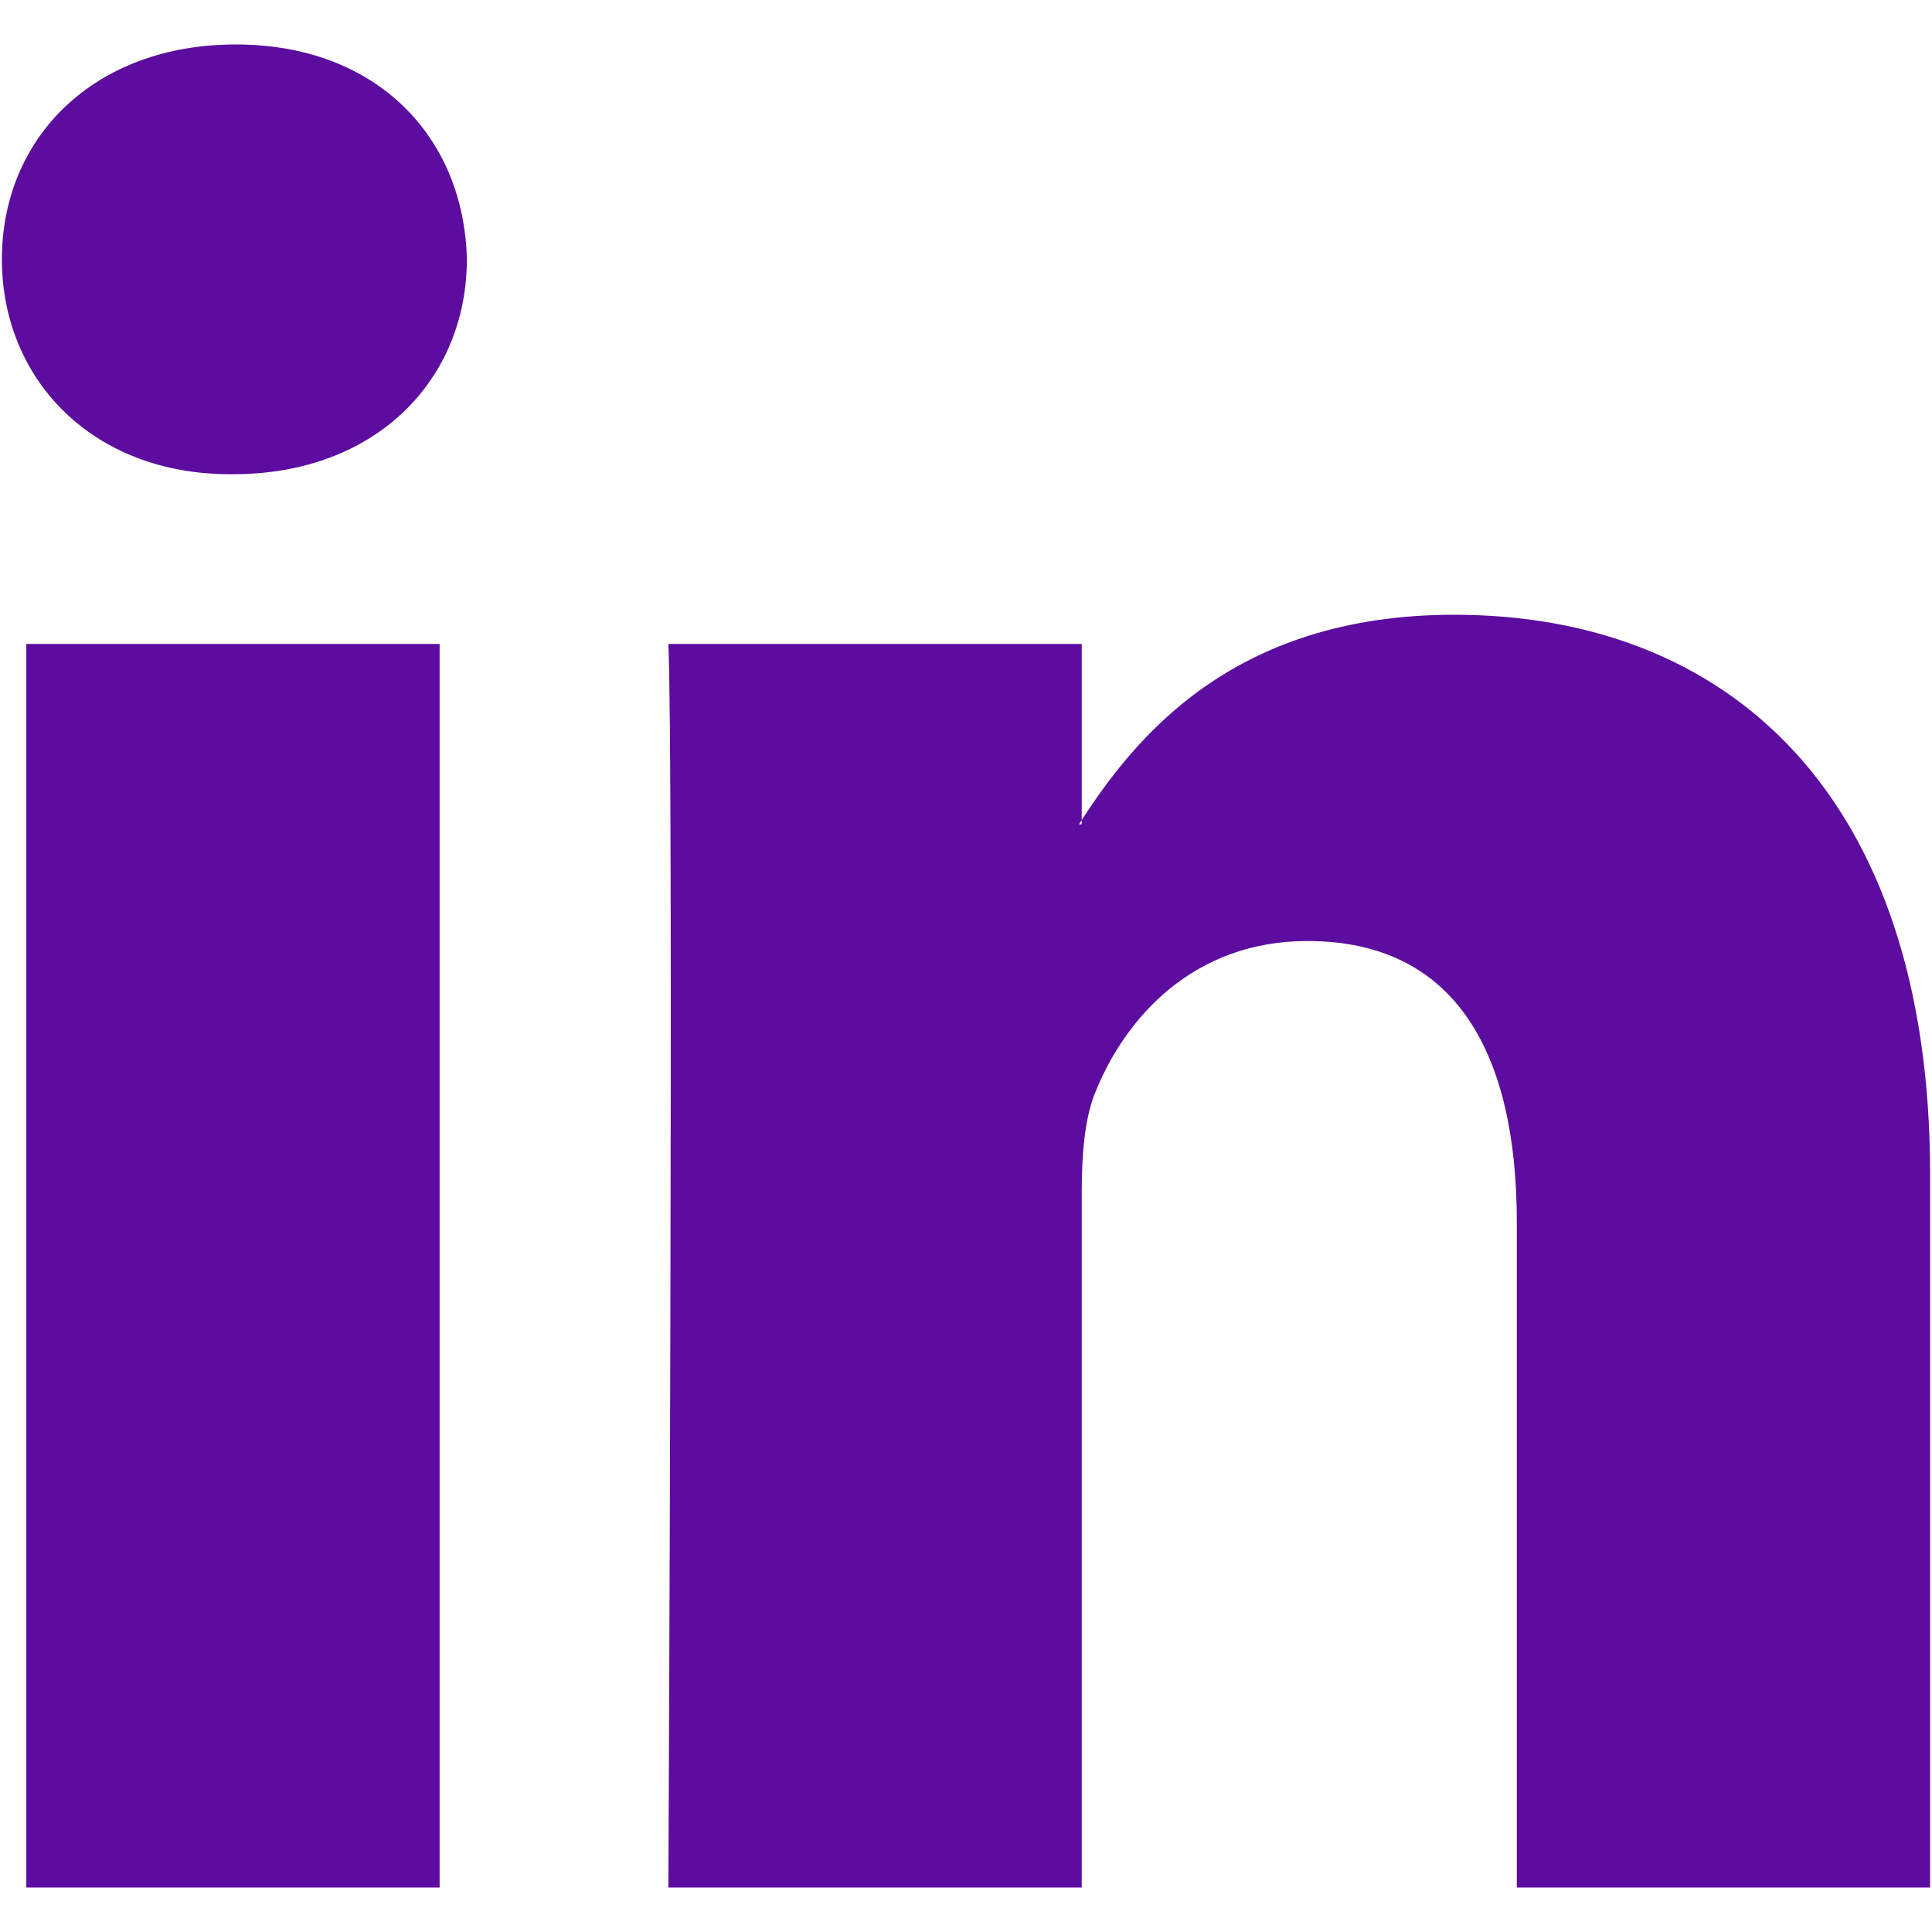
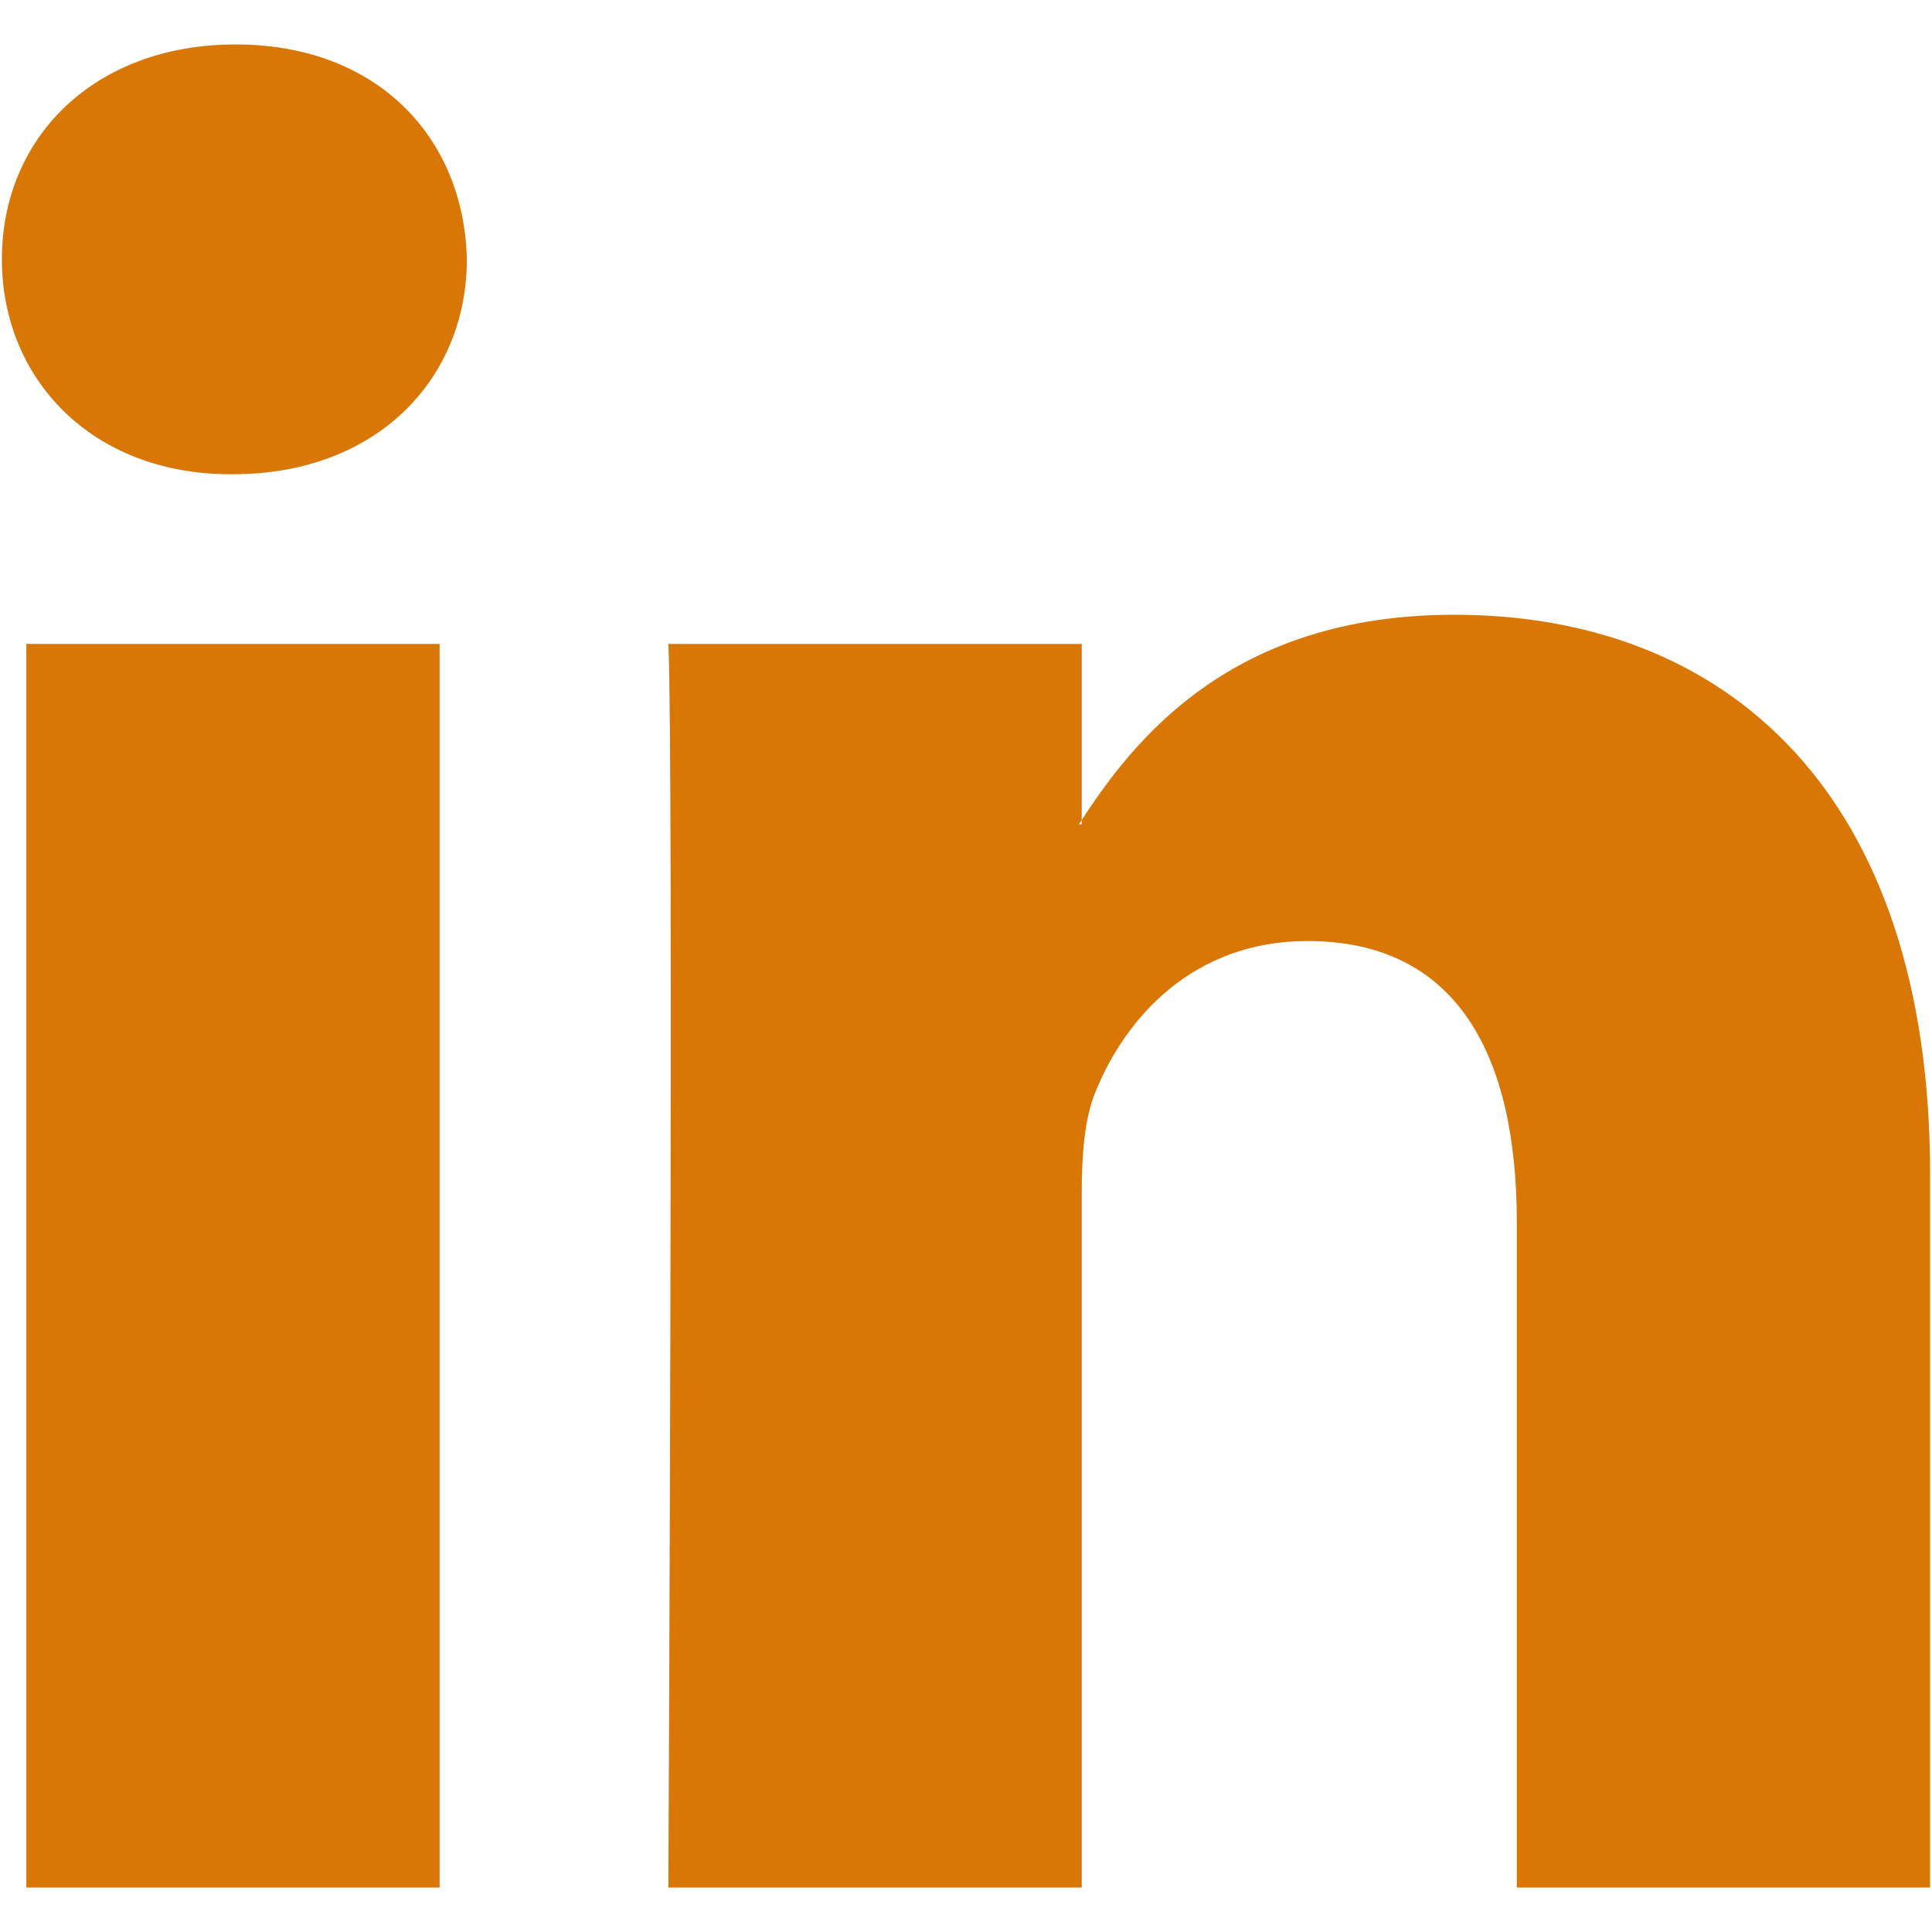
- <svg xmlns="http://www.w3.org/2000/svg" fill="#5c0d9f" version="1.1" width="800px" height="800px" viewBox="0 0 512 512" xml:space="preserve">
+ <svg xmlns="http://www.w3.org/2000/svg" fill="#d97706" version="1.1" width="800px" height="800px" viewBox="0 0 512 512" xml:space="preserve">
  <g id="7935ec95c421cee6d86eb22ecd125aef">
    <path style="display: inline; fill-rule: evenodd; clip-rule: evenodd;" d="M116.504,500.219V170.654H6.975v329.564H116.504   L116.504,500.219z M61.751,125.674c38.183,0,61.968-25.328,61.968-56.953c-0.722-32.328-23.785-56.941-61.252-56.941   C24.994,11.781,0.5,36.394,0.5,68.722c0,31.625,23.772,56.953,60.53,56.953H61.751L61.751,125.674z M177.124,500.219   c0,0,1.437-298.643,0-329.564H286.67v47.794h-0.727c14.404-22.49,40.354-55.533,99.44-55.533   c72.085,0,126.116,47.103,126.116,148.333v188.971H401.971V323.912c0-44.301-15.848-74.531-55.497-74.531   c-30.254,0-48.284,20.38-56.202,40.08c-2.897,7.012-3.602,16.861-3.602,26.711v184.047H177.124L177.124,500.219z">

</path>
  </g>
</svg>
